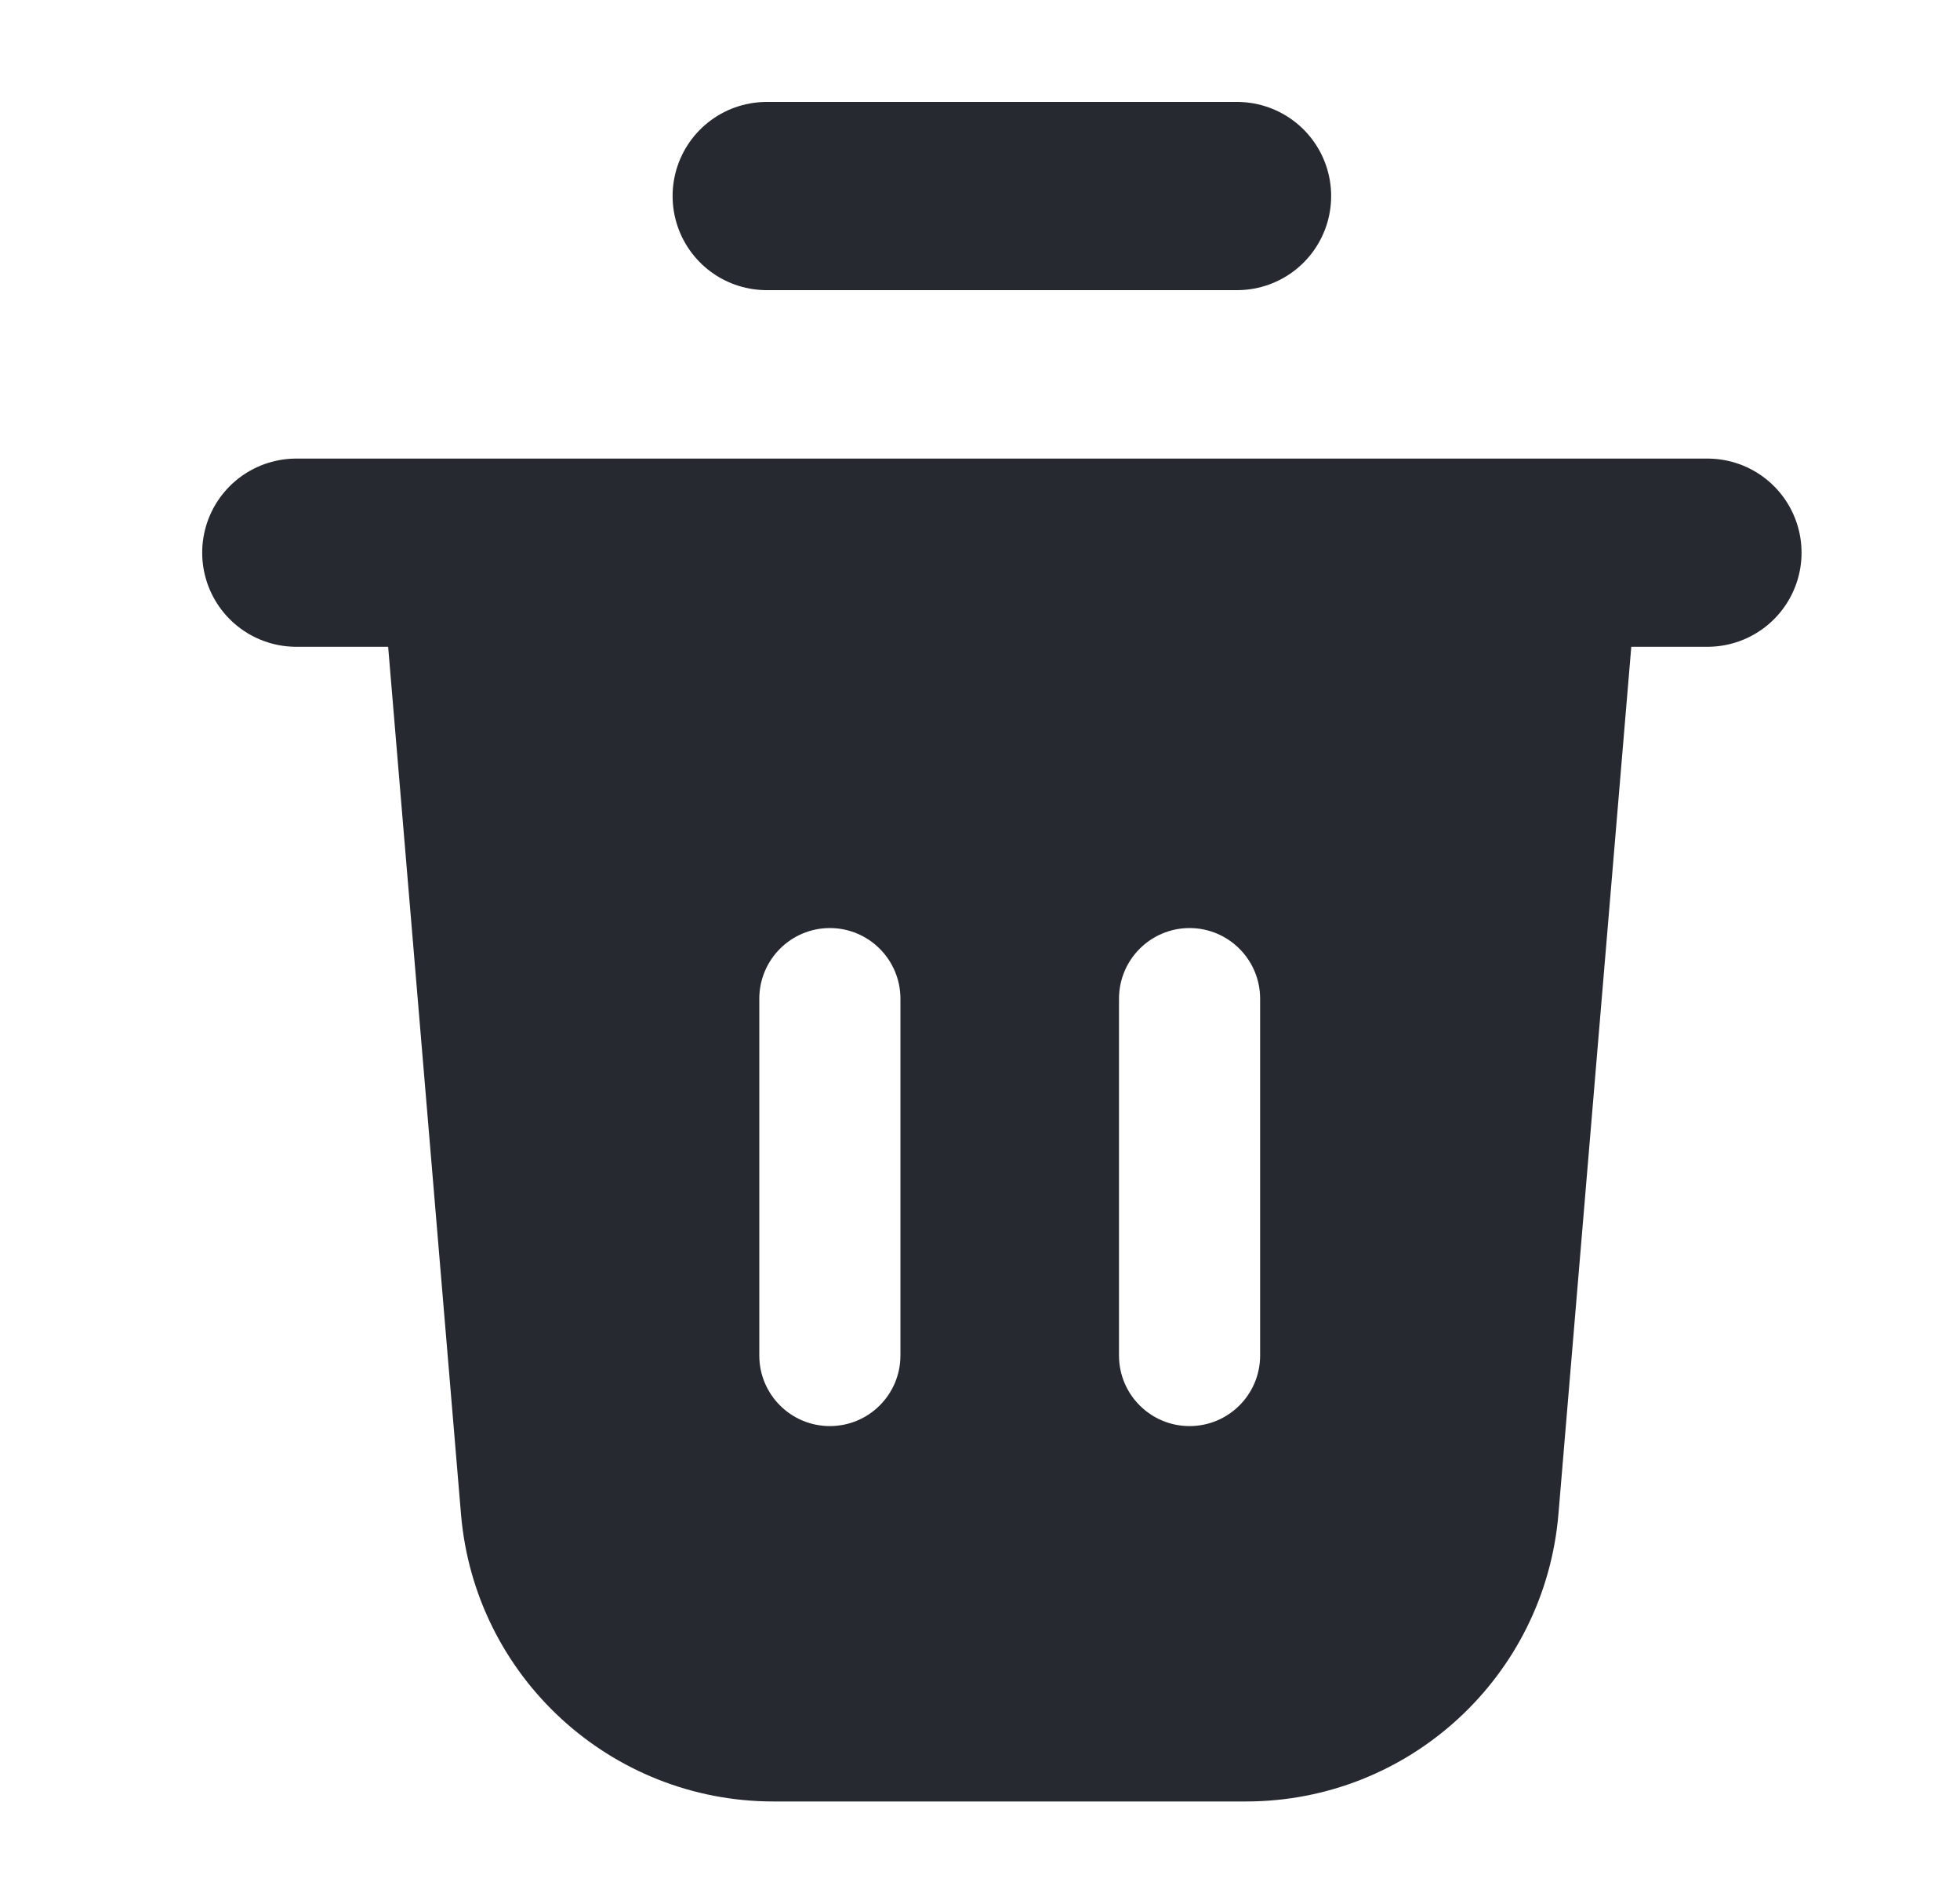
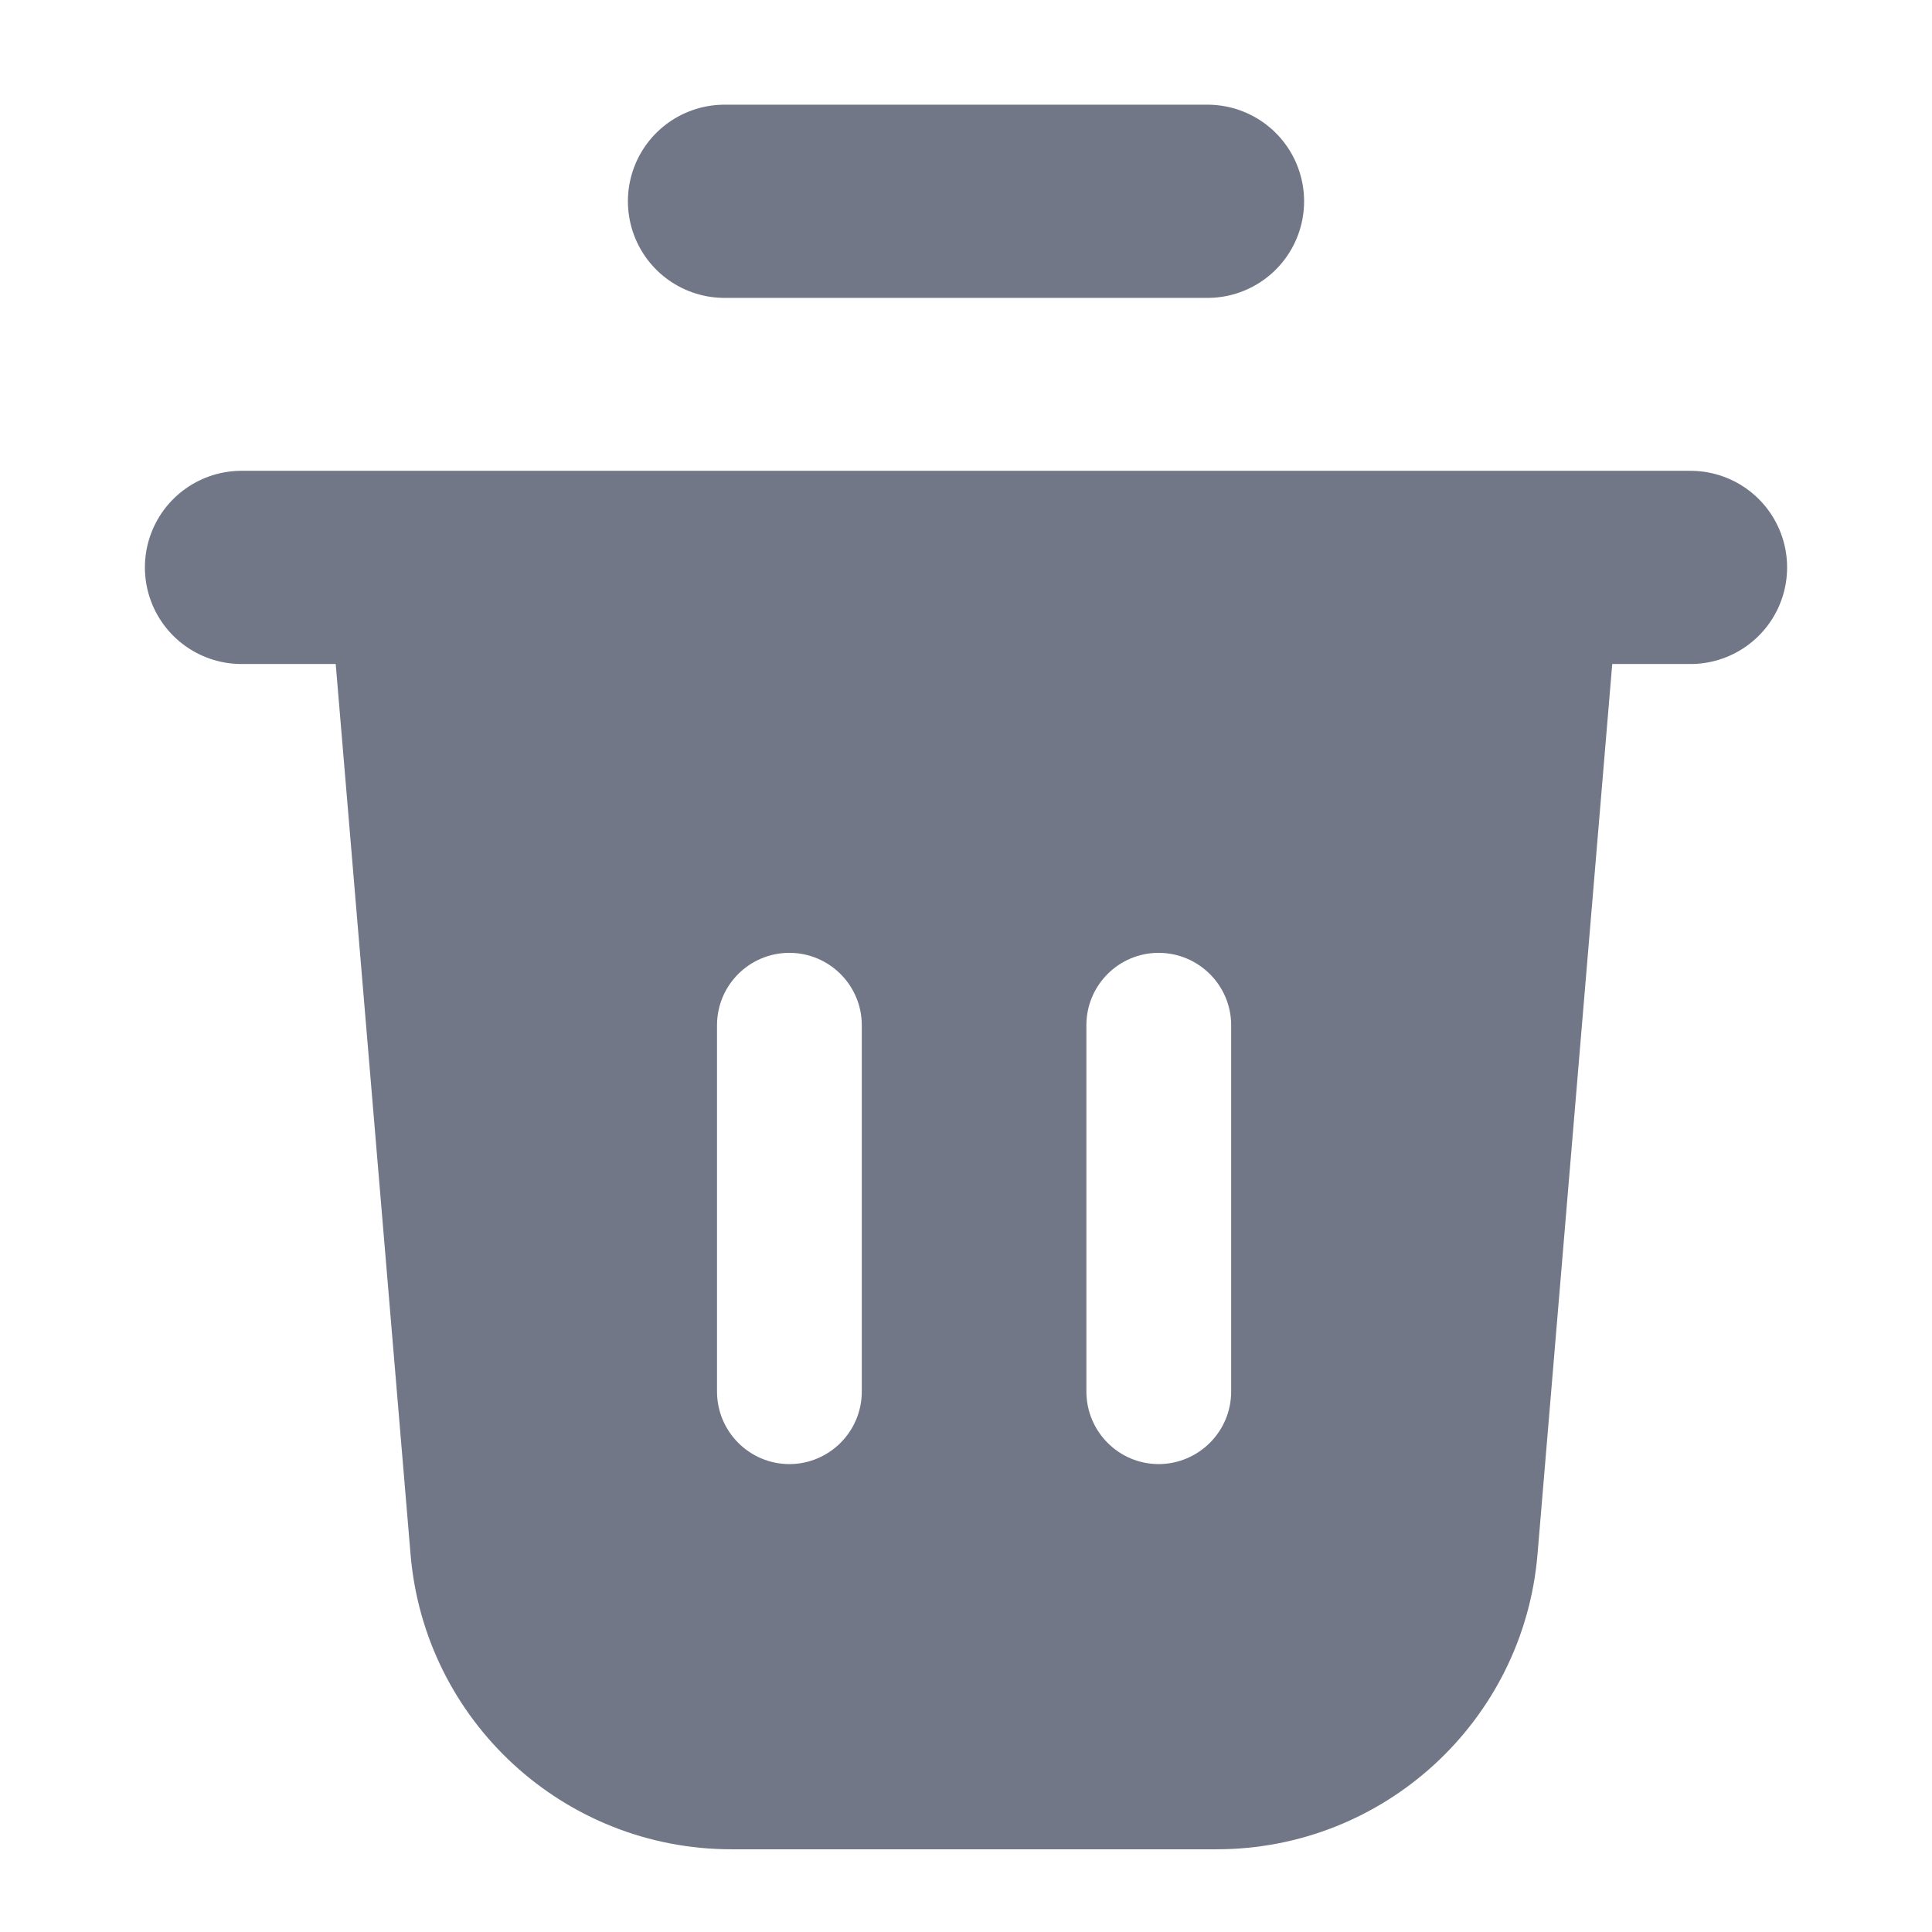
- <svg xmlns="http://www.w3.org/2000/svg" width="25" height="24" viewBox="0 0 25 24" fill="none">
-   <path d="M3.779 7.048H21.779" stroke="#272930" stroke-width="2.4" stroke-linecap="round" />
-   <path d="M9.779 2.5H15.779" stroke="#272930" stroke-width="2.4" stroke-linecap="round" stroke-linejoin="round" />
-   <path d="M19.878 19.308C19.704 21.38 17.972 22.973 15.893 22.973H9.866C7.787 22.973 6.054 21.38 5.88 19.308L4.85 7.048H20.908L19.878 19.308ZM10.585 11.835C10.088 11.835 9.685 12.239 9.685 12.736V17.286C9.685 17.783 10.088 18.186 10.585 18.186C11.082 18.186 11.485 17.783 11.485 17.286V12.736C11.485 12.239 11.082 11.835 10.585 11.835ZM15.173 11.835C14.676 11.835 14.273 12.239 14.273 12.736V17.286C14.273 17.783 14.676 18.186 15.173 18.186C15.67 18.186 16.073 17.783 16.073 17.286V12.736C16.073 12.239 15.67 11.835 15.173 11.835Z" fill="#272930" />
+ <svg xmlns="http://www.w3.org/2000/svg" width="16" height="16" viewBox="0 0 16 16" fill="none">
+   <path d="M2 4.699H14" stroke="#727787" stroke-width="1.6" stroke-linecap="round" />
+   <path d="M6 1.667H10" stroke="#727787" stroke-width="1.6" stroke-linecap="round" stroke-linejoin="round" />
+   <path d="M12.733 12.872C12.617 14.253 11.461 15.315 10.075 15.315H6.057C4.671 15.315 3.516 14.253 3.4 12.872L2.713 4.699H13.419L12.733 12.872ZM6.538 7.891C6.206 7.891 5.938 8.159 5.938 8.491V11.524C5.938 11.855 6.206 12.125 6.538 12.125C6.869 12.124 7.137 11.855 7.137 11.524V8.491C7.137 8.16 6.869 7.892 6.538 7.891ZM9.596 7.891C9.265 7.891 8.997 8.159 8.997 8.491V11.524C8.997 11.855 9.265 12.125 9.596 12.125C9.927 12.124 10.196 11.855 10.196 11.524V8.491C10.196 8.16 9.927 7.892 9.596 7.891Z" fill="#727787" />
</svg>
